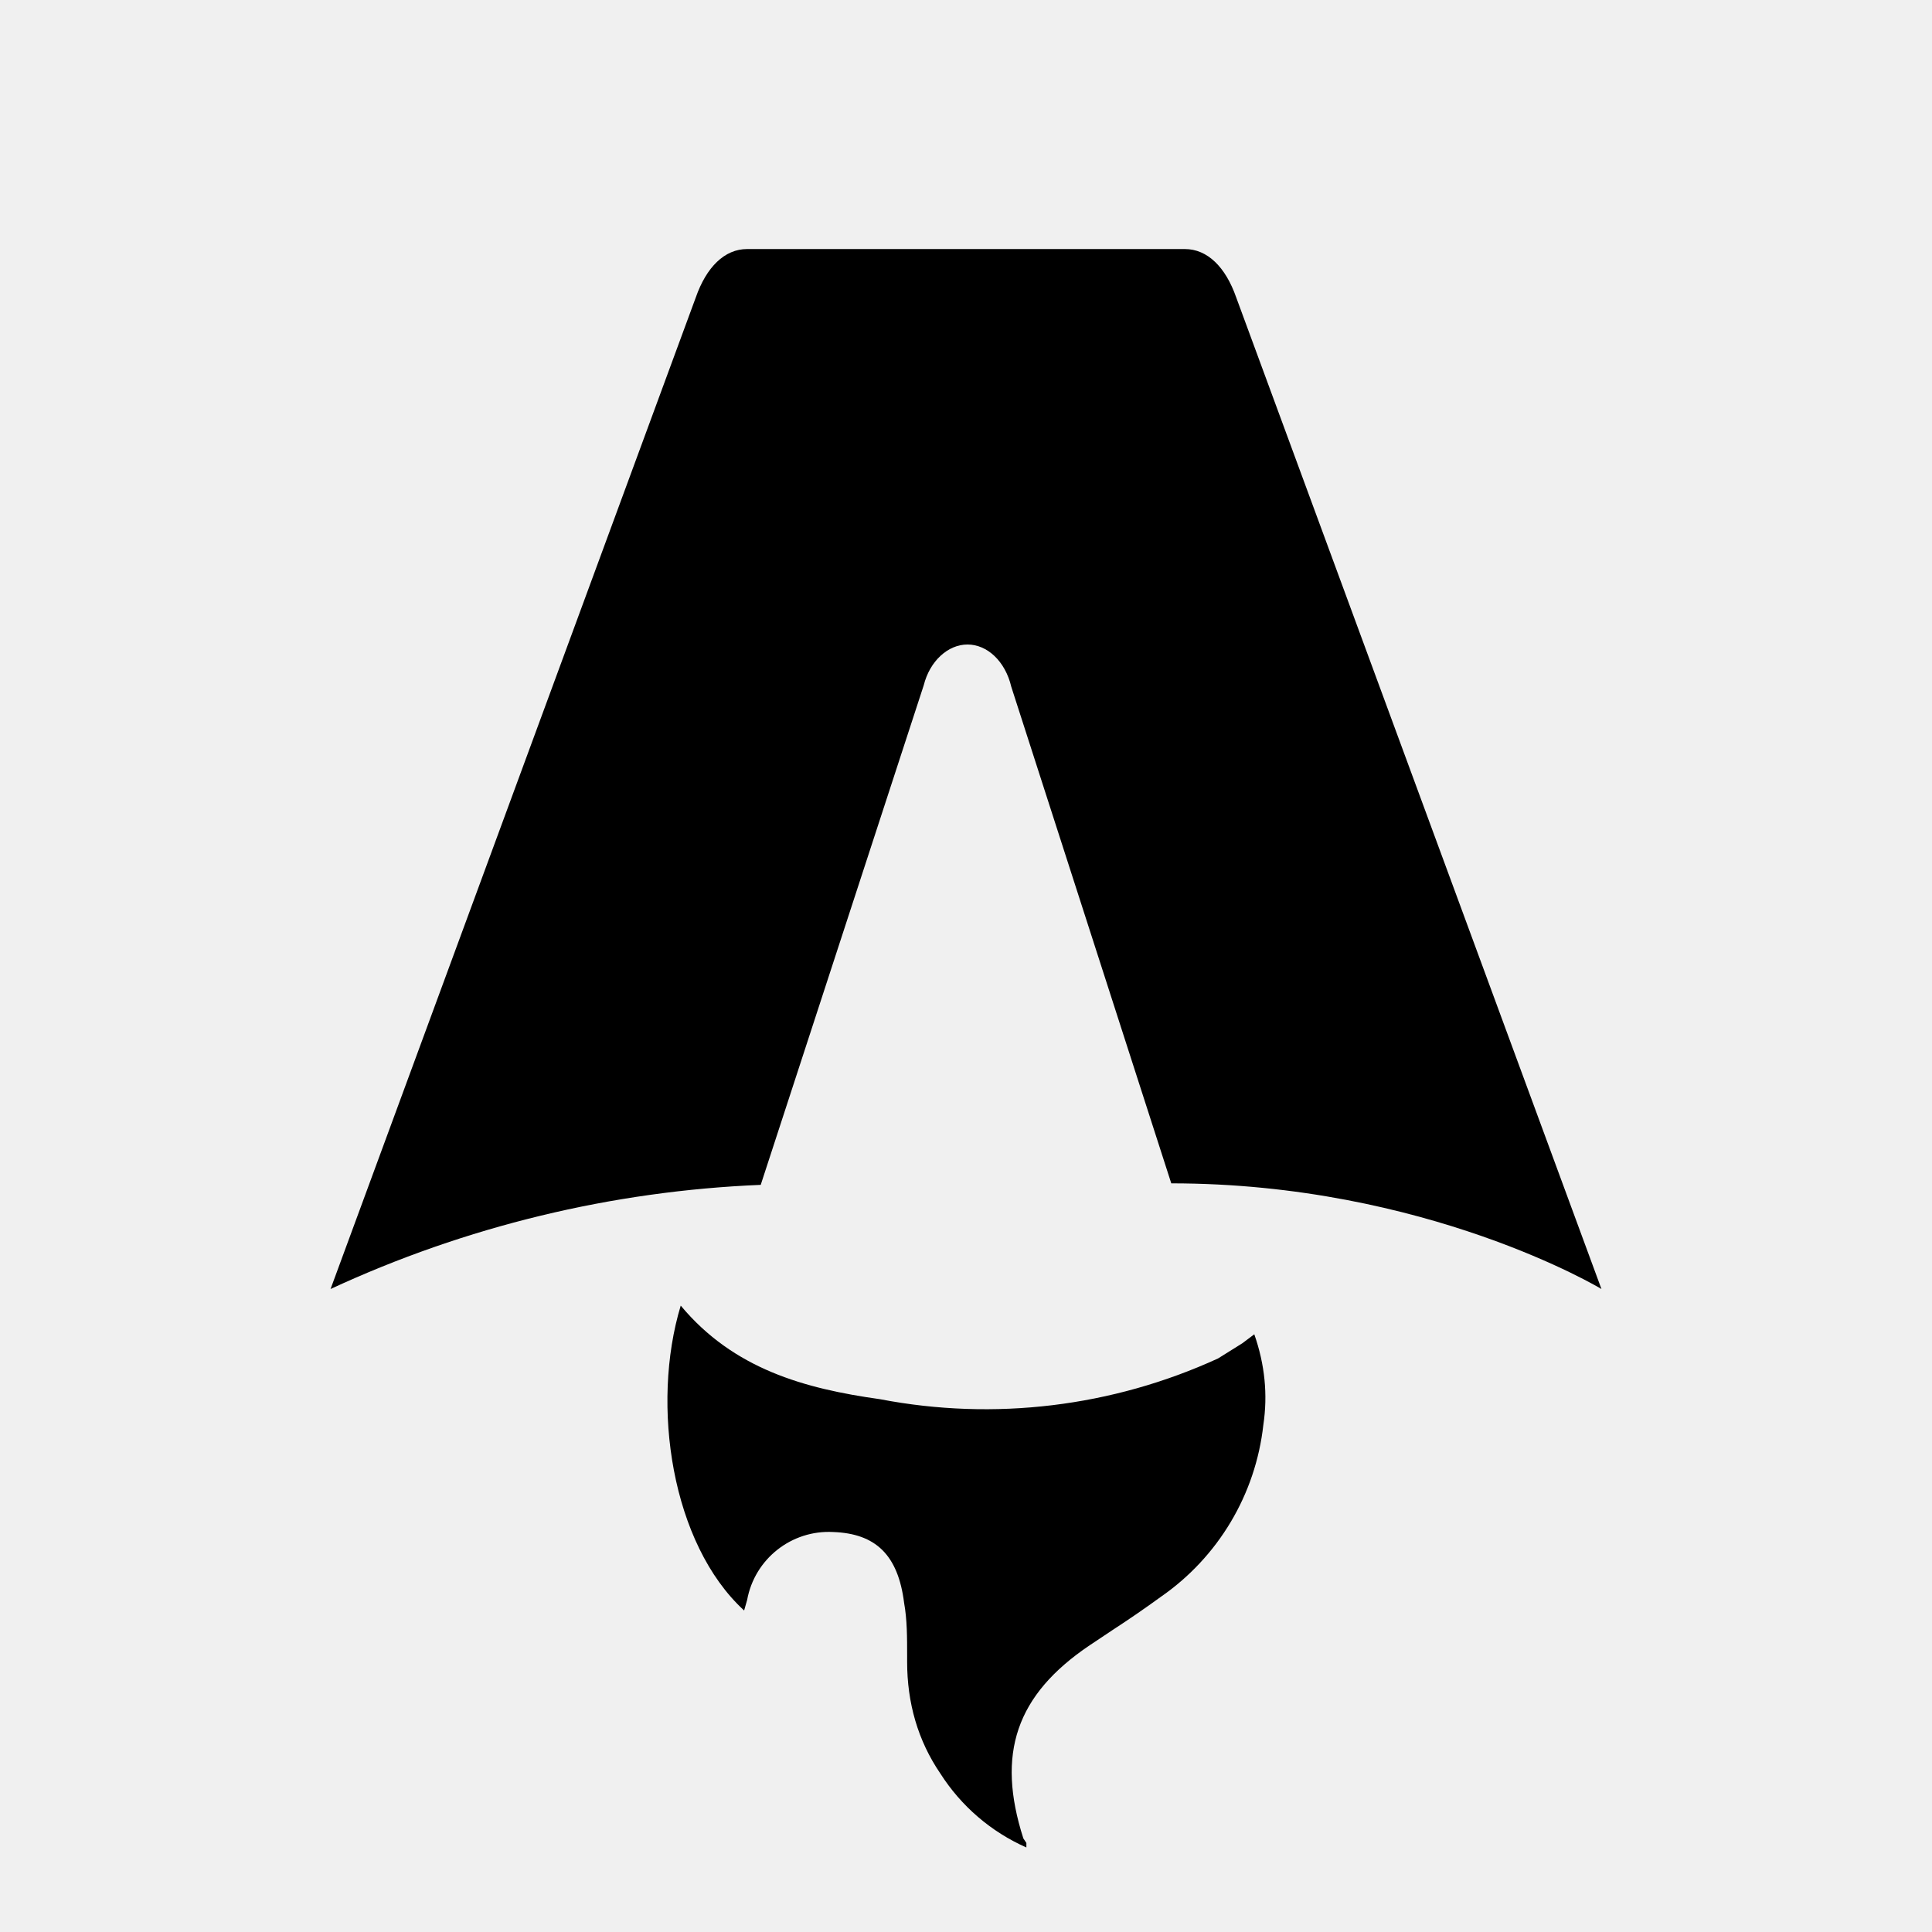
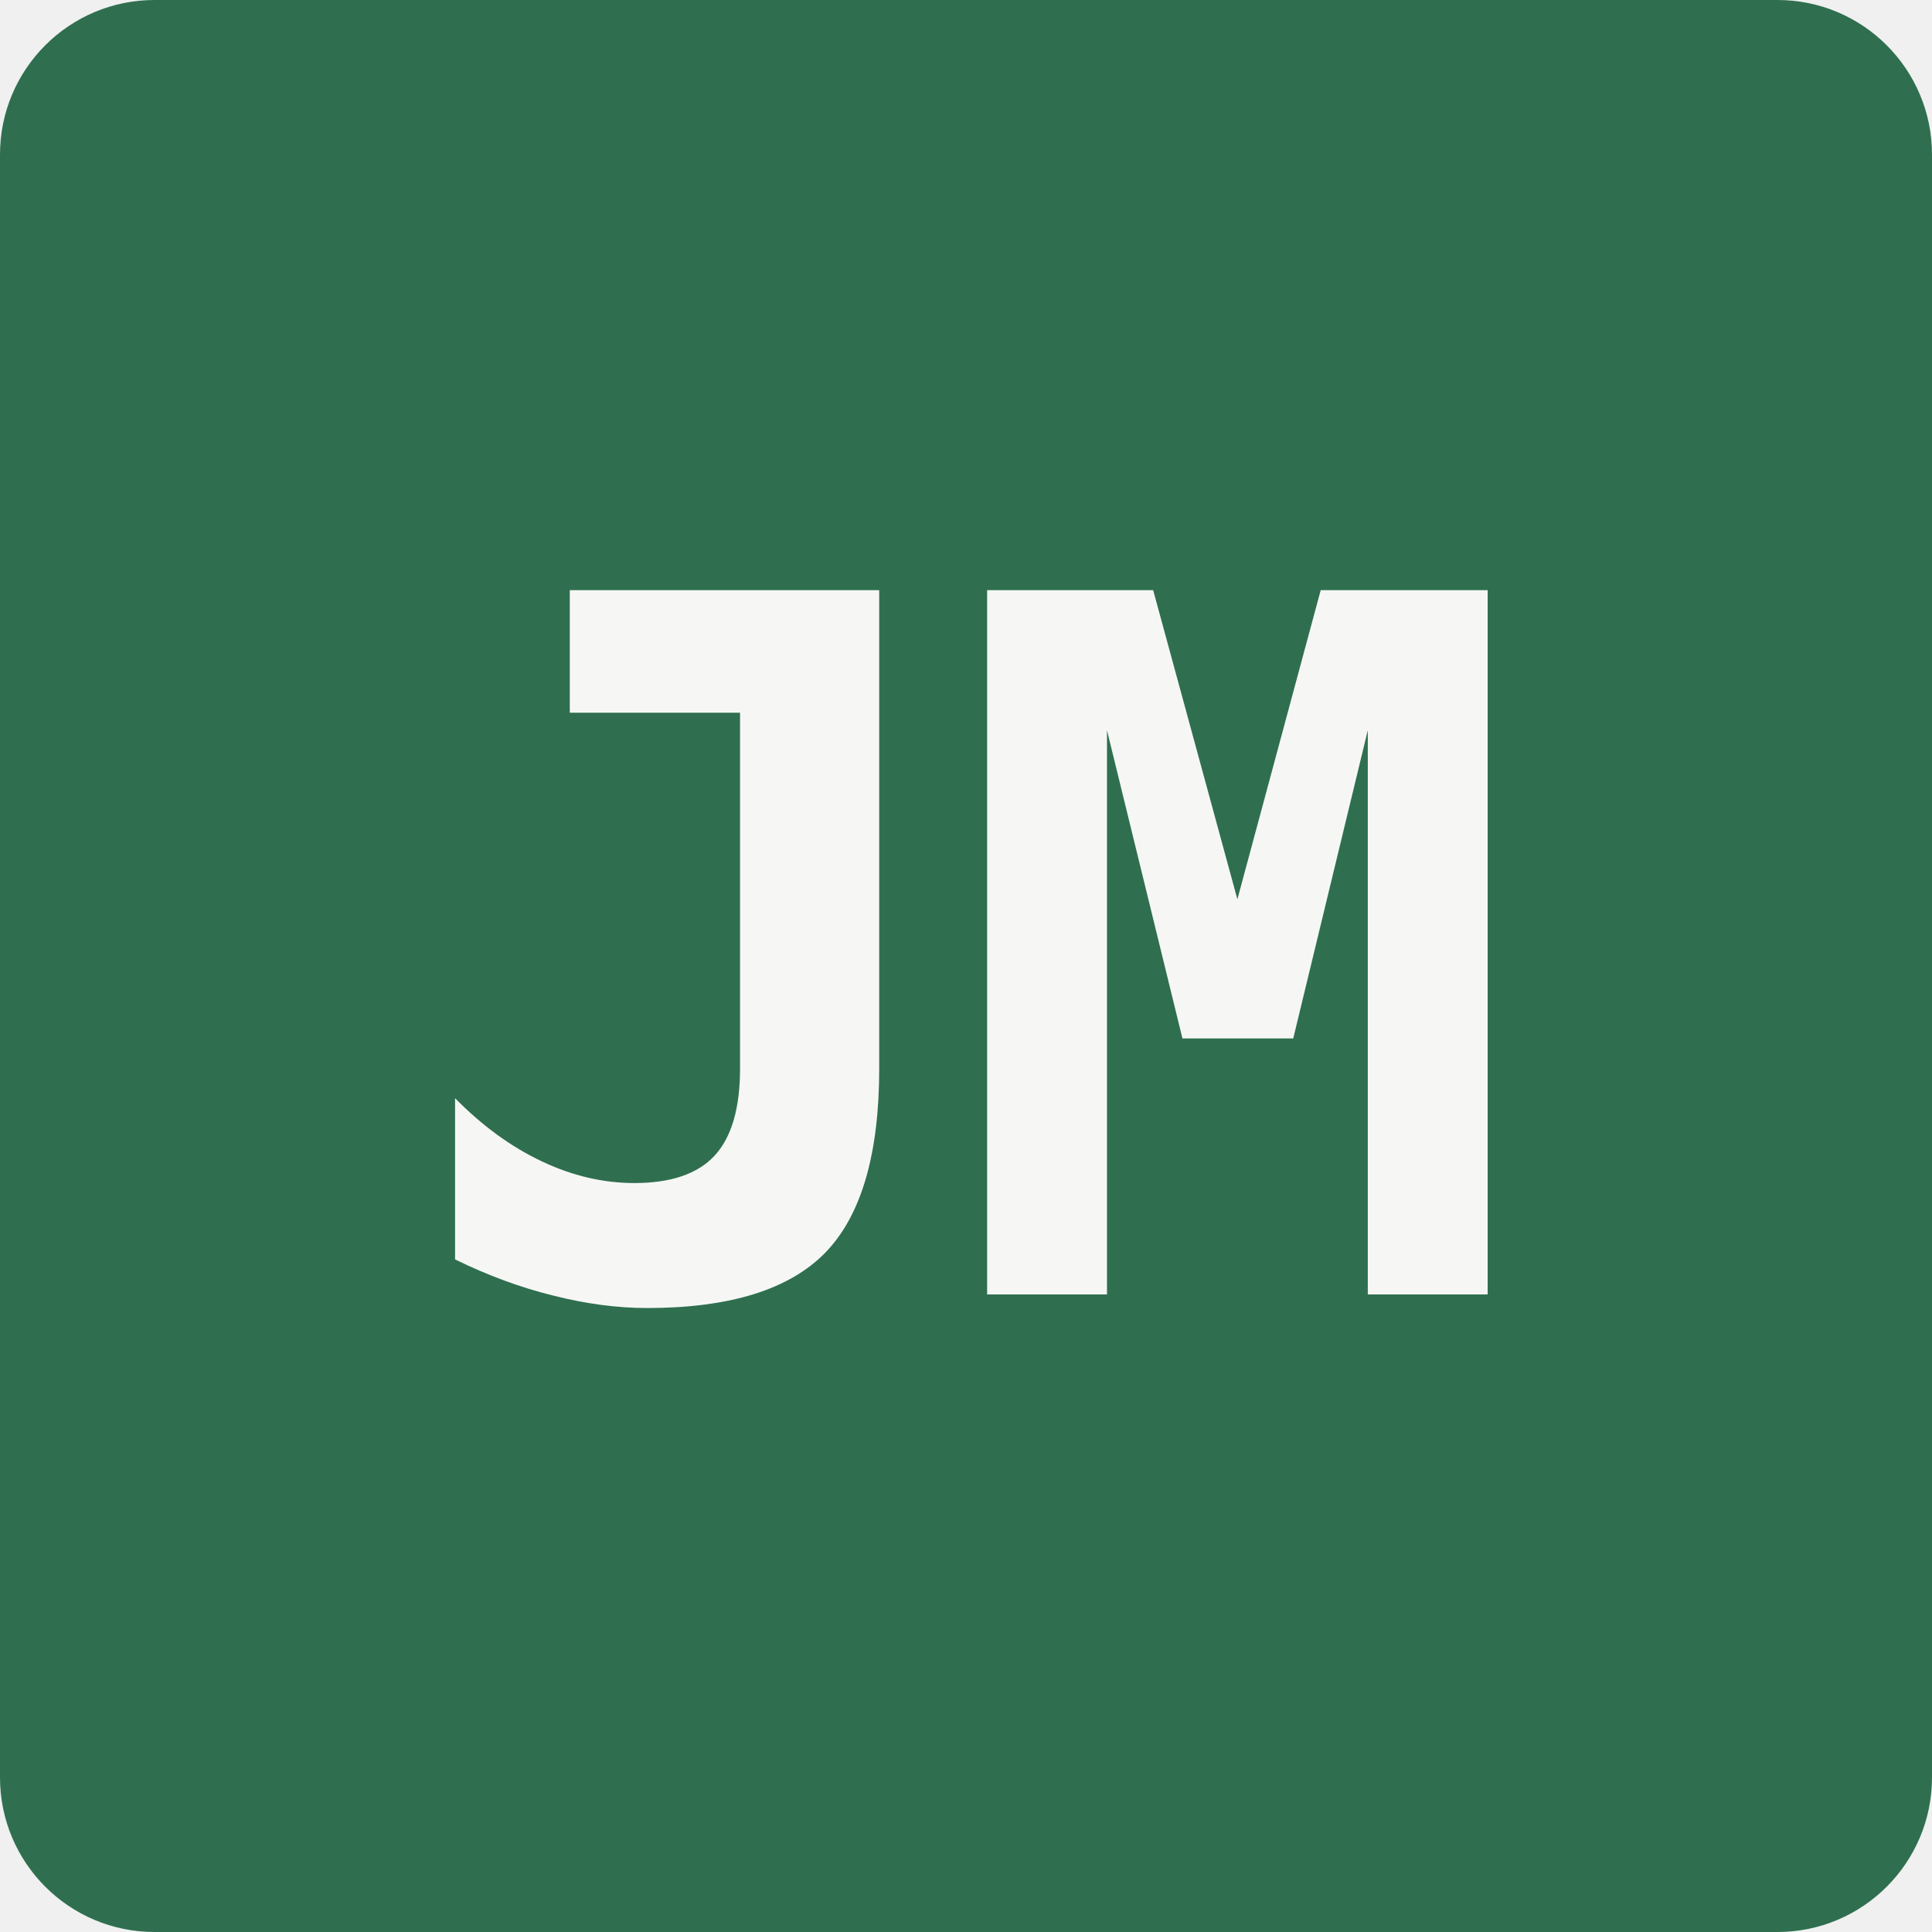
- <svg xmlns="http://www.w3.org/2000/svg" fill="none" viewBox="0 0 128 128">
-   <path d="M50.4 78.5a75.1 75.1 0 0 0-28.5 6.9l24.2-65.7c.7-2 1.9-3.2 3.4-3.2h29c1.5 0 2.7 1.2 3.4 3.2l24.2 65.7s-11.6-7-28.5-7L67 45.5c-.4-1.7-1.6-2.8-2.9-2.8-1.3 0-2.5 1.1-2.9 2.7L50.4 78.5Zm-1.1 28.2Zm-4.2-20.2c-2 6.6-.6 15.8 4.2 20.2a17.5 17.5 0 0 1 .2-.7 5.5 5.5 0 0 1 5.7-4.5c2.8.1 4.3 1.5 4.7 4.7.2 1.1.2 2.3.2 3.5v.4c0 2.7.7 5.2 2.2 7.4a13 13 0 0 0 5.7 4.9v-.3l-.2-.3c-1.8-5.6-.5-9.5 4.4-12.8l1.5-1a73 73 0 0 0 3.2-2.2 16 16 0 0 0 6.8-11.4c.3-2 .1-4-.6-6l-.8.6-1.6 1a37 37 0 0 1-22.4 2.7c-5-.7-9.7-2-13.2-6.2Z" />
-   <style>
-         path { fill: #000; }
-         @media (prefers-color-scheme: dark) {
-             path { fill: #FFF; }
-         }
-     </style>
+ <svg xmlns="http://www.w3.org/2000/svg" viewBox="0 0 100 100">
+   <rect width="100" height="100" rx="8" fill="#2f6f4f" />
+   <text x="50" y="67" font-family="'IBM Plex Mono',ui-monospace,Menlo,monospace" font-size="50" font-weight="600" letter-spacing="-2" fill="#f6f7f5" text-anchor="middle">JM</text>
</svg>
